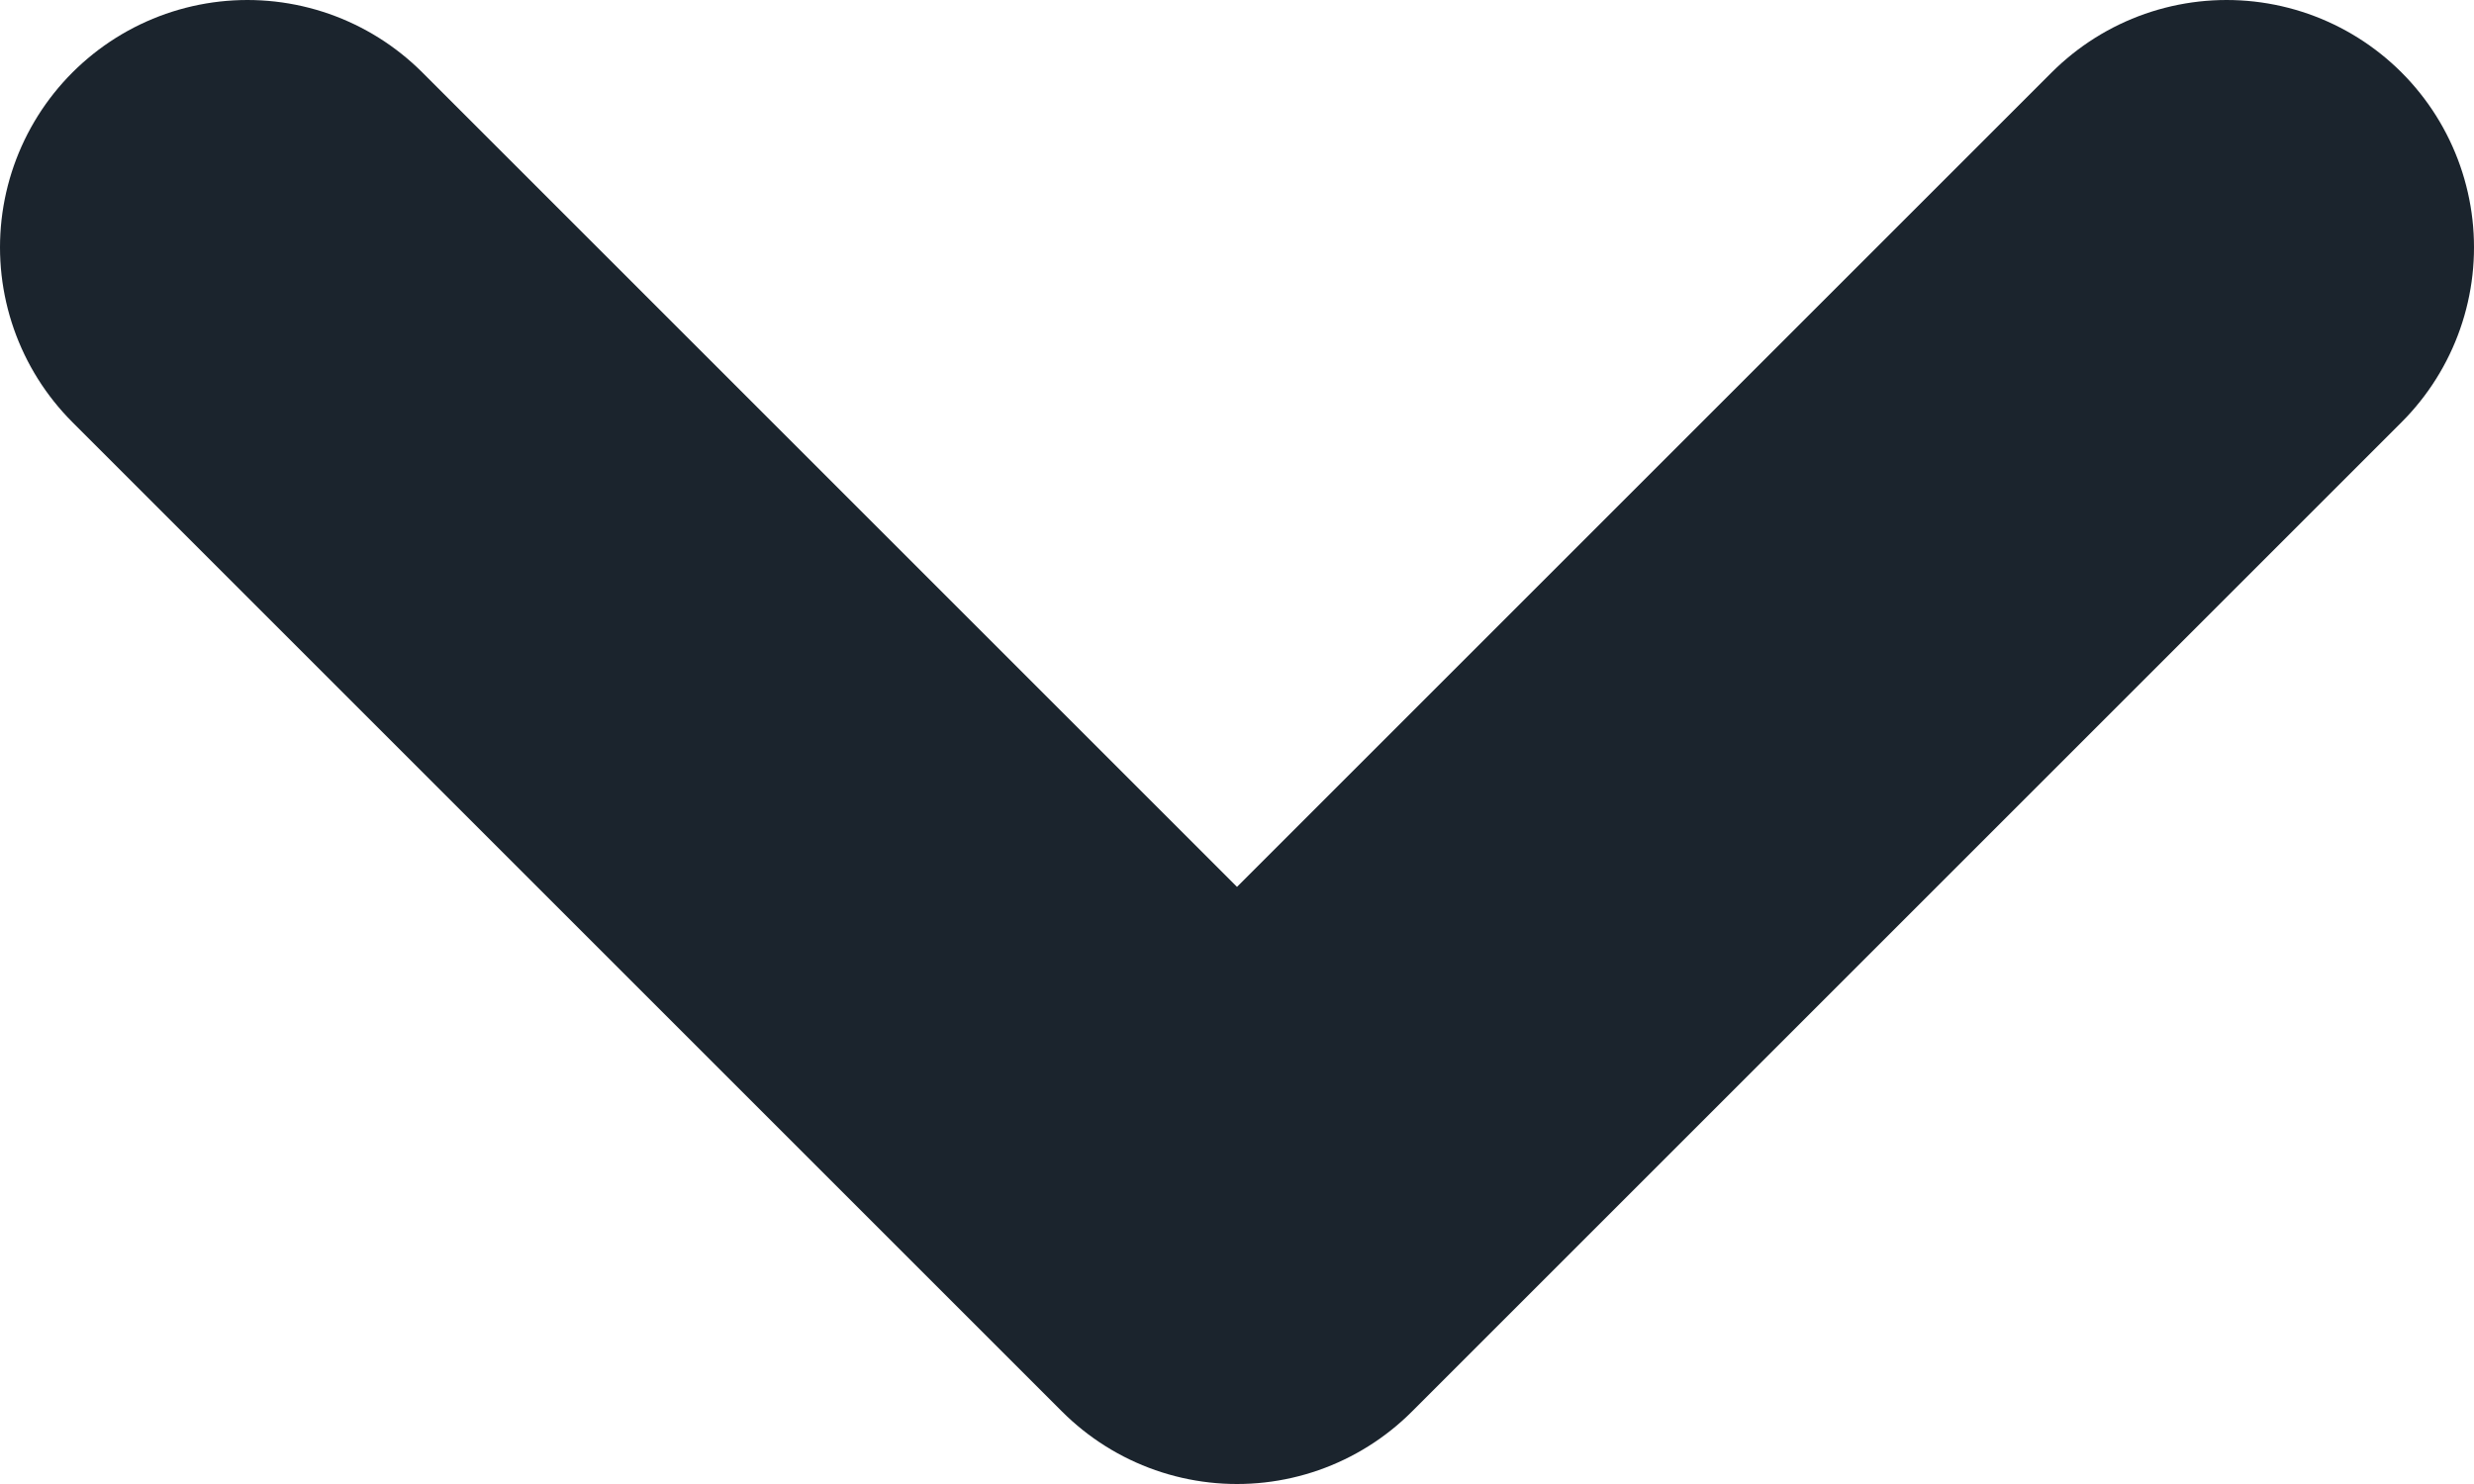
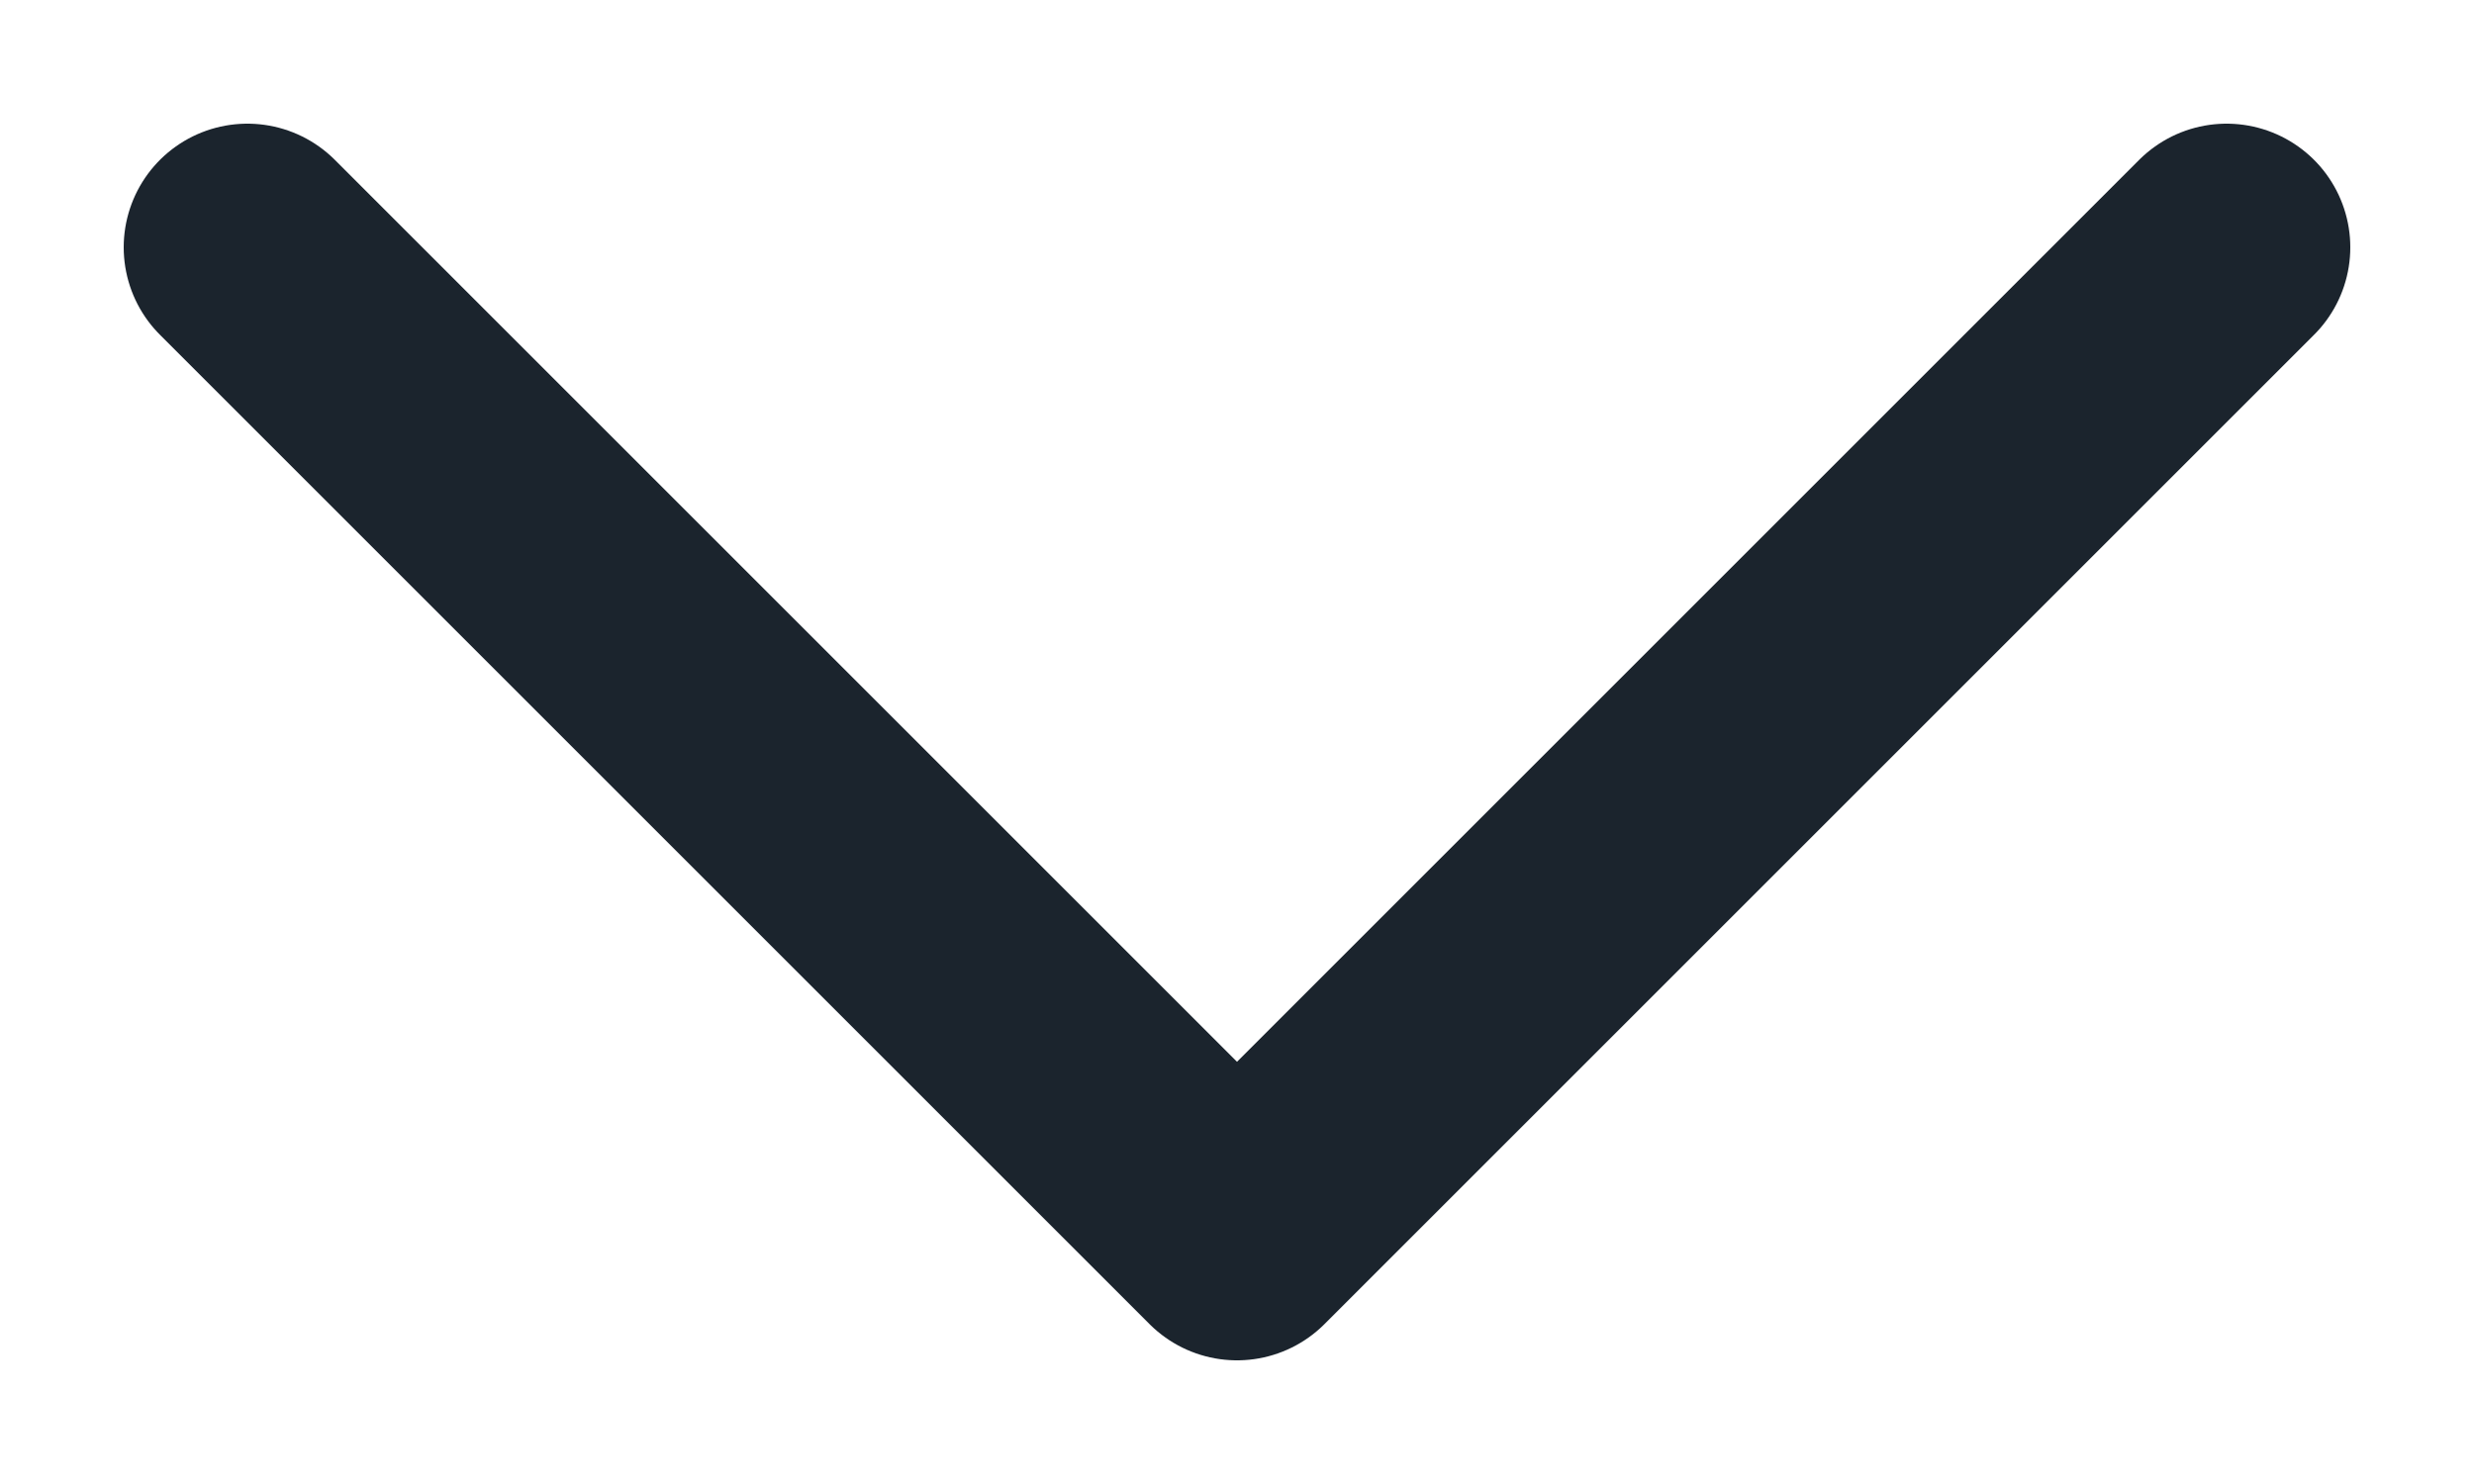
<svg xmlns="http://www.w3.org/2000/svg" width="10" height="6" viewBox="0 0 10 6" fill="none">
-   <path d="M1 1L5 5L9 1" stroke="#1B242D" stroke-width="2" stroke-linecap="round" stroke-linejoin="round" />
+   <path d="M1 1L5 5L9 1" stroke="#1B242D" strokeWidth="2" stroke-linecap="round" stroke-linejoin="round" />
</svg>
